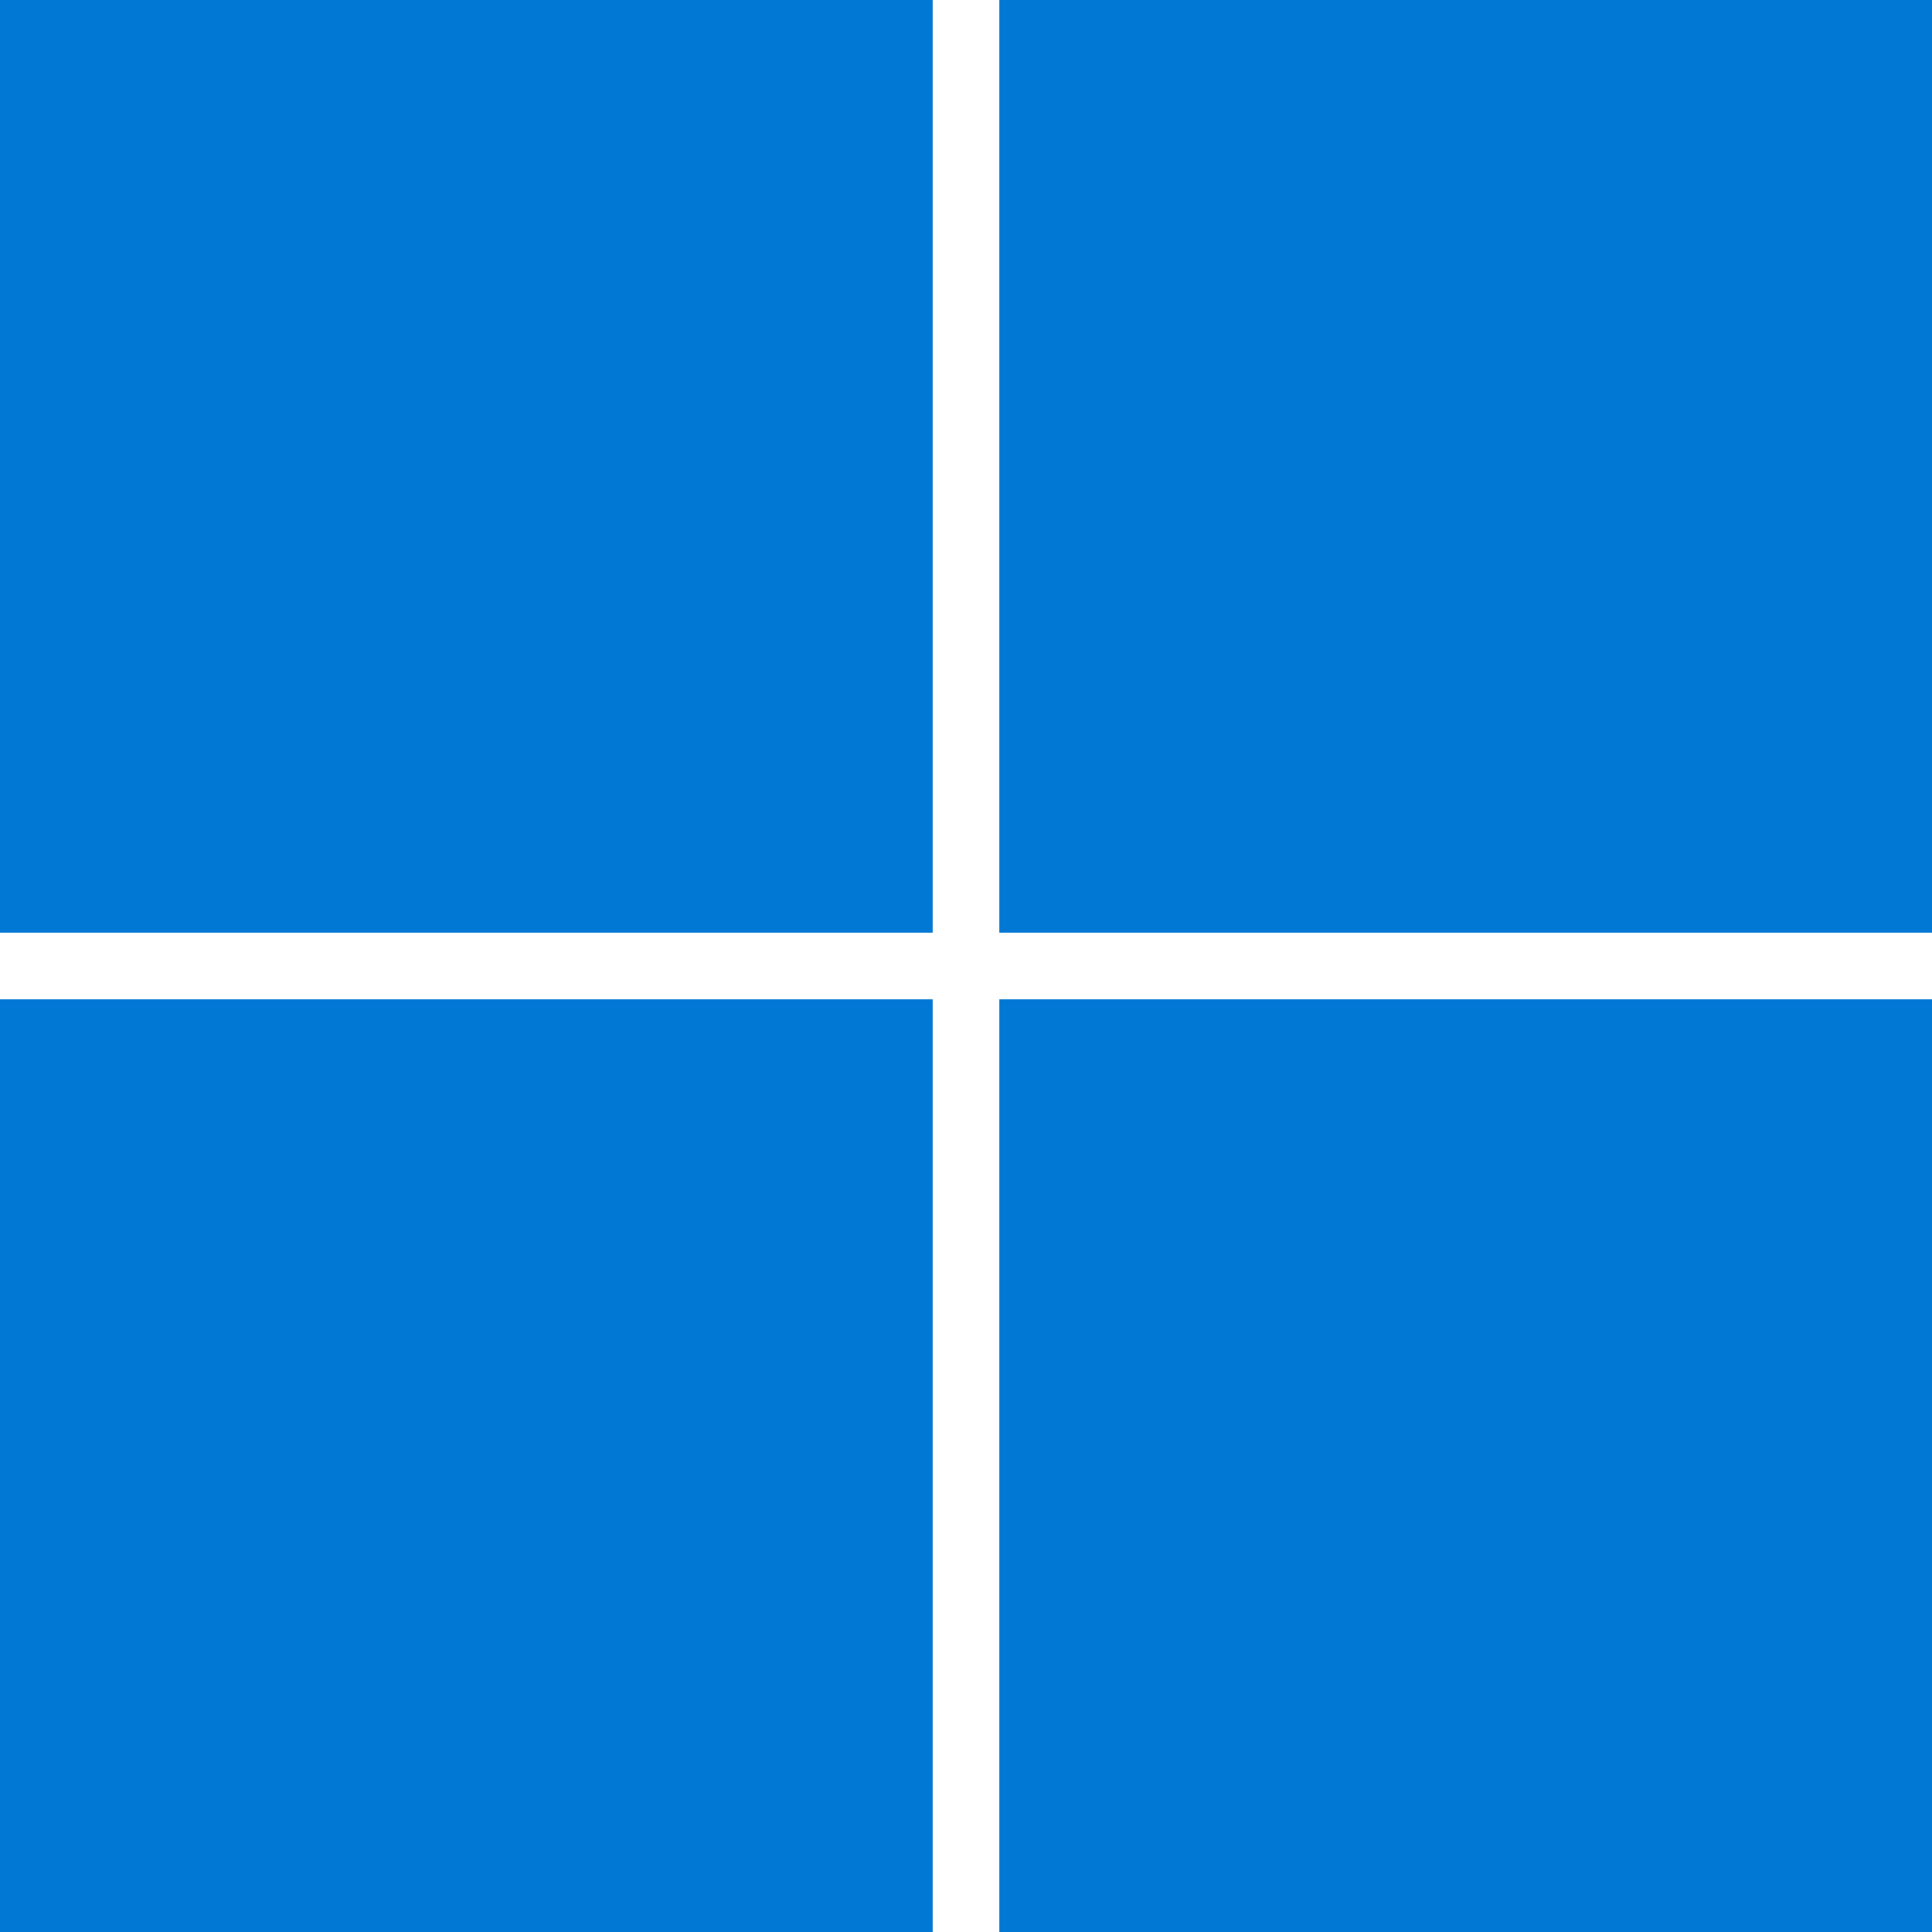
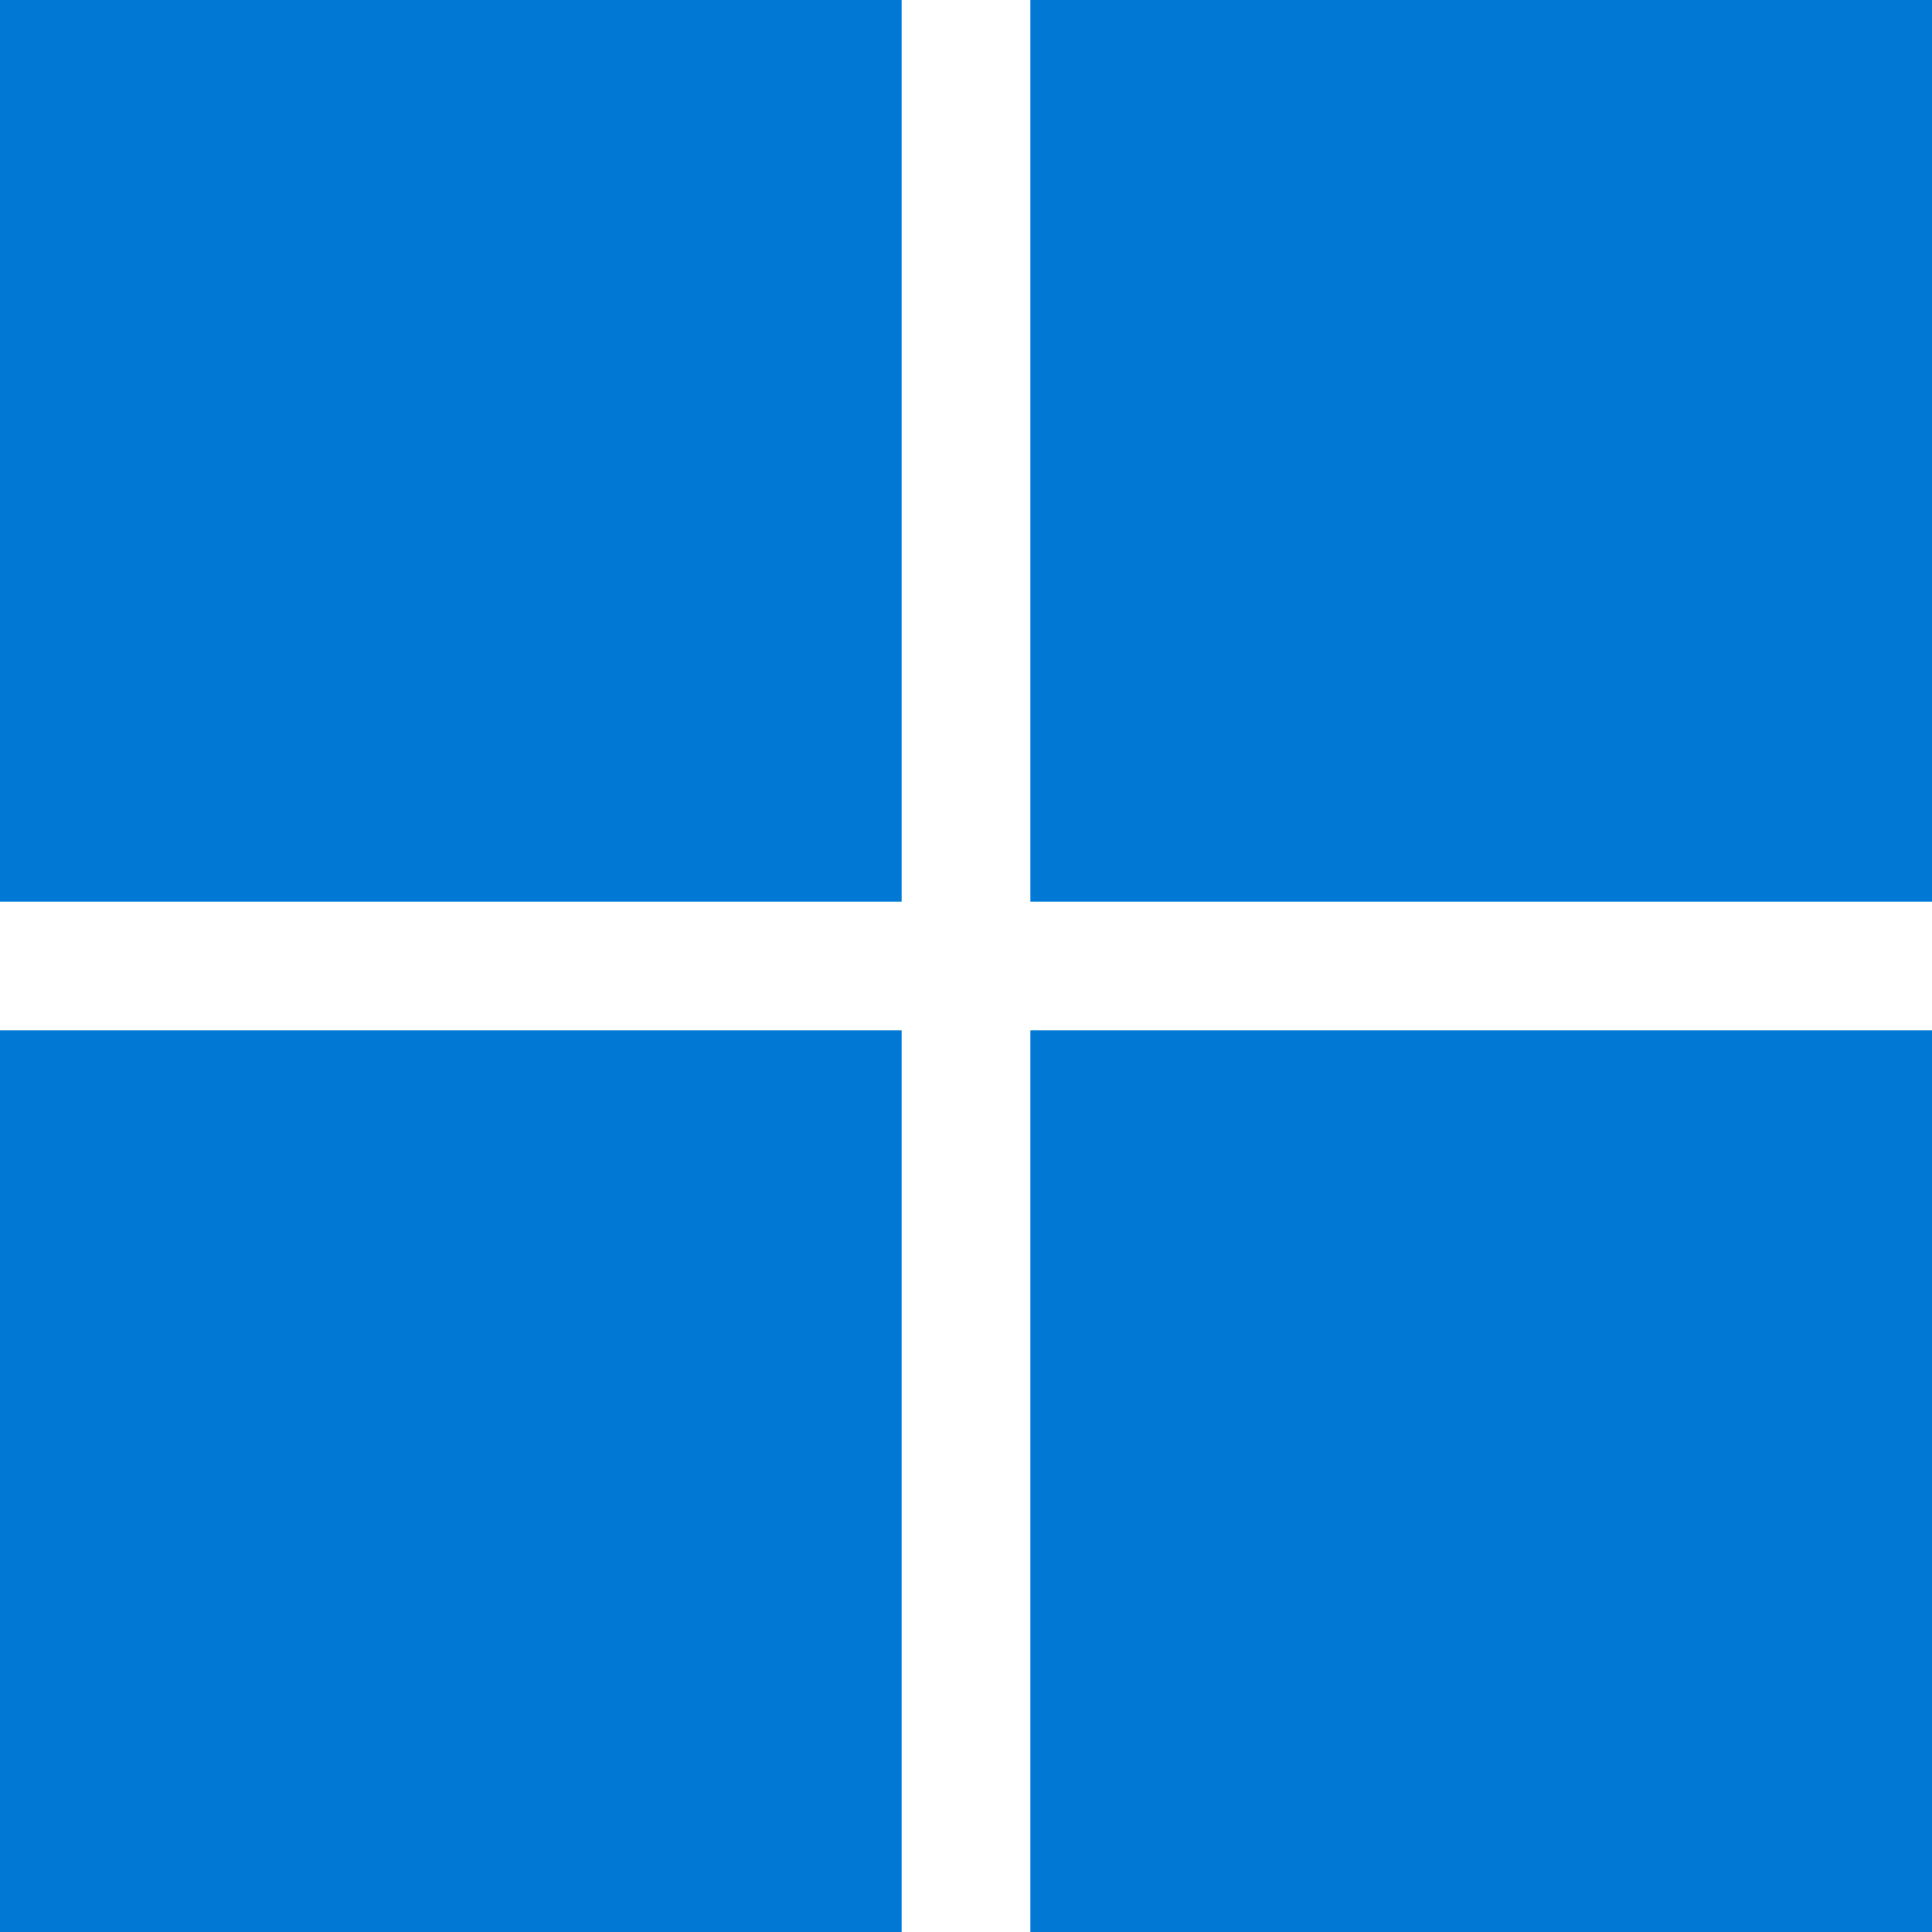
- <svg xmlns="http://www.w3.org/2000/svg" version="1.2" baseProfile="tiny-ps" viewBox="0 0 58 58" width="2500" height="2500">
-   <path d="M0 14v14h28V0H0zm30 0v14h28V0H30zM0 44v14h28V30H0zm30 0v14h28V30H30z" fill="#0078d4" />
+ <svg xmlns="http://www.w3.org/2000/svg" t="1742496611353" class="icon" viewBox="0 0 1024 1024" version="1.1" p-id="3102" width="300" height="300">
+   <path d="M0 0h477.867v477.867H0z" fill="#0078D4" p-id="3103" />
+   <path d="M546.133 0H1024v477.867H546.133z" fill="#0078D4" p-id="3104" />
+   <path d="M0 546.133h477.867V1024H0z" fill="#0078D4" p-id="3105" />
+   <path d="M546.133 546.133H1024V1024H546.133z" fill="#0078D4" p-id="3106" />
</svg>
